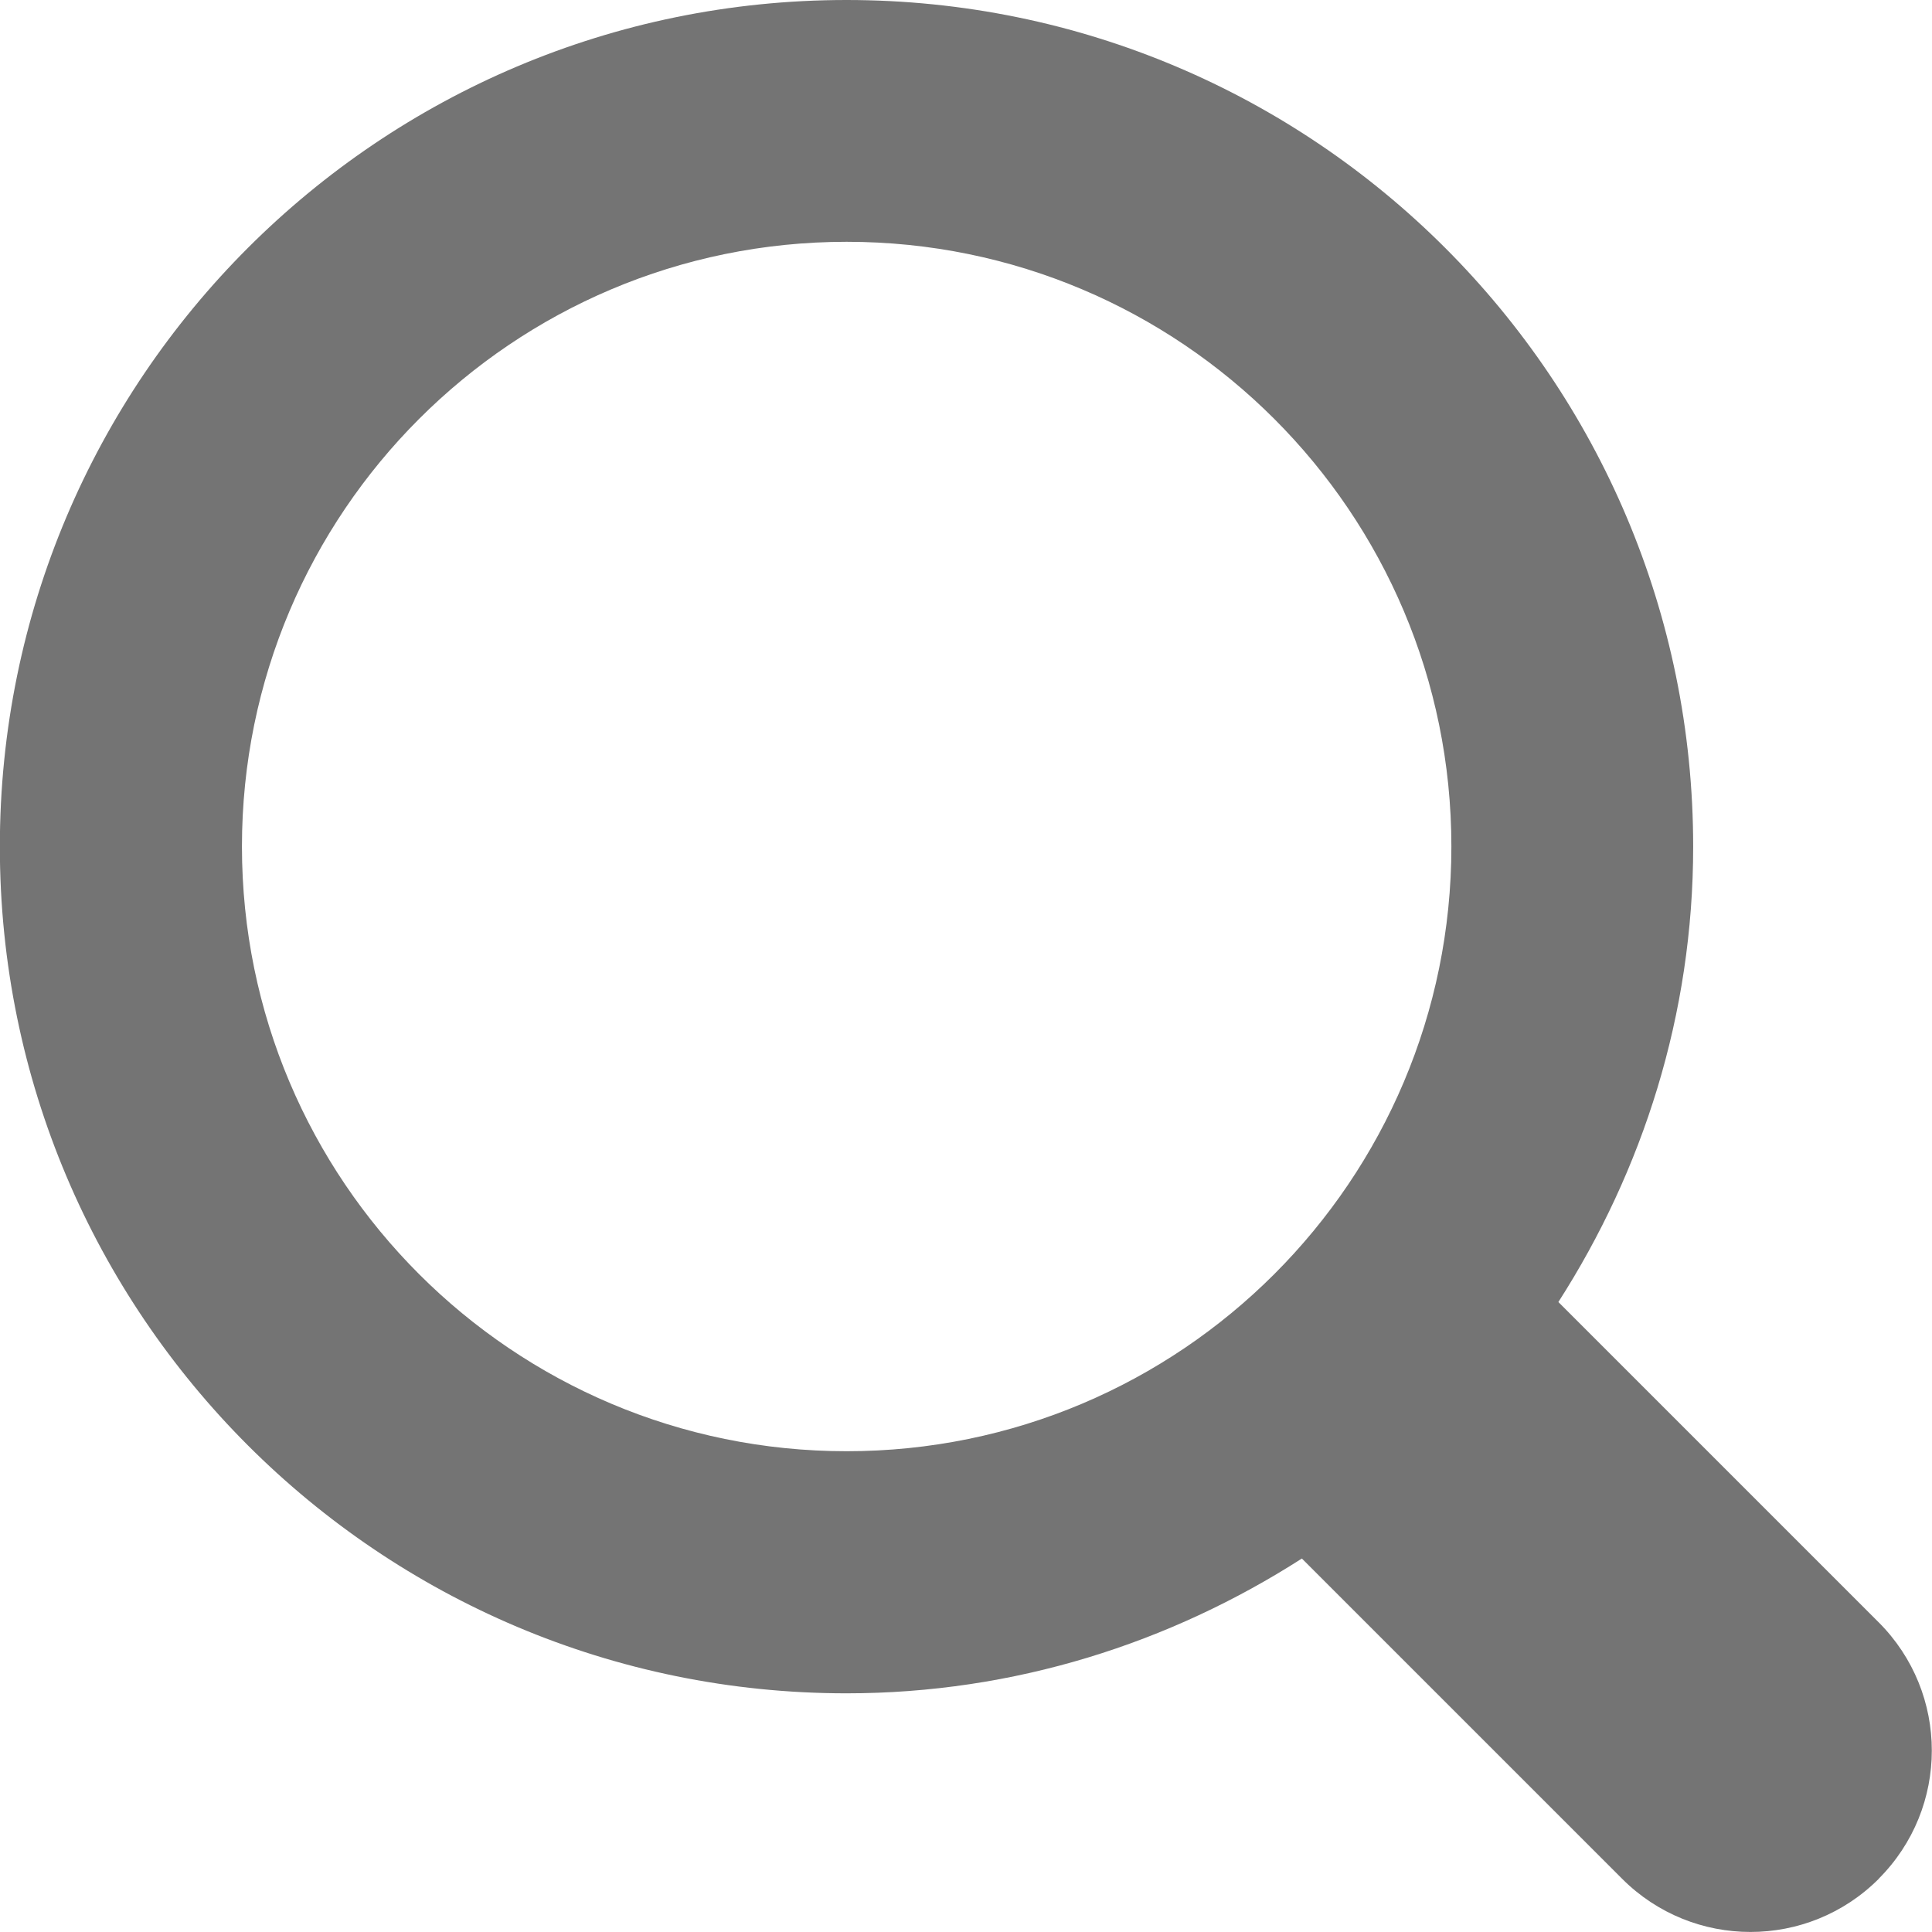
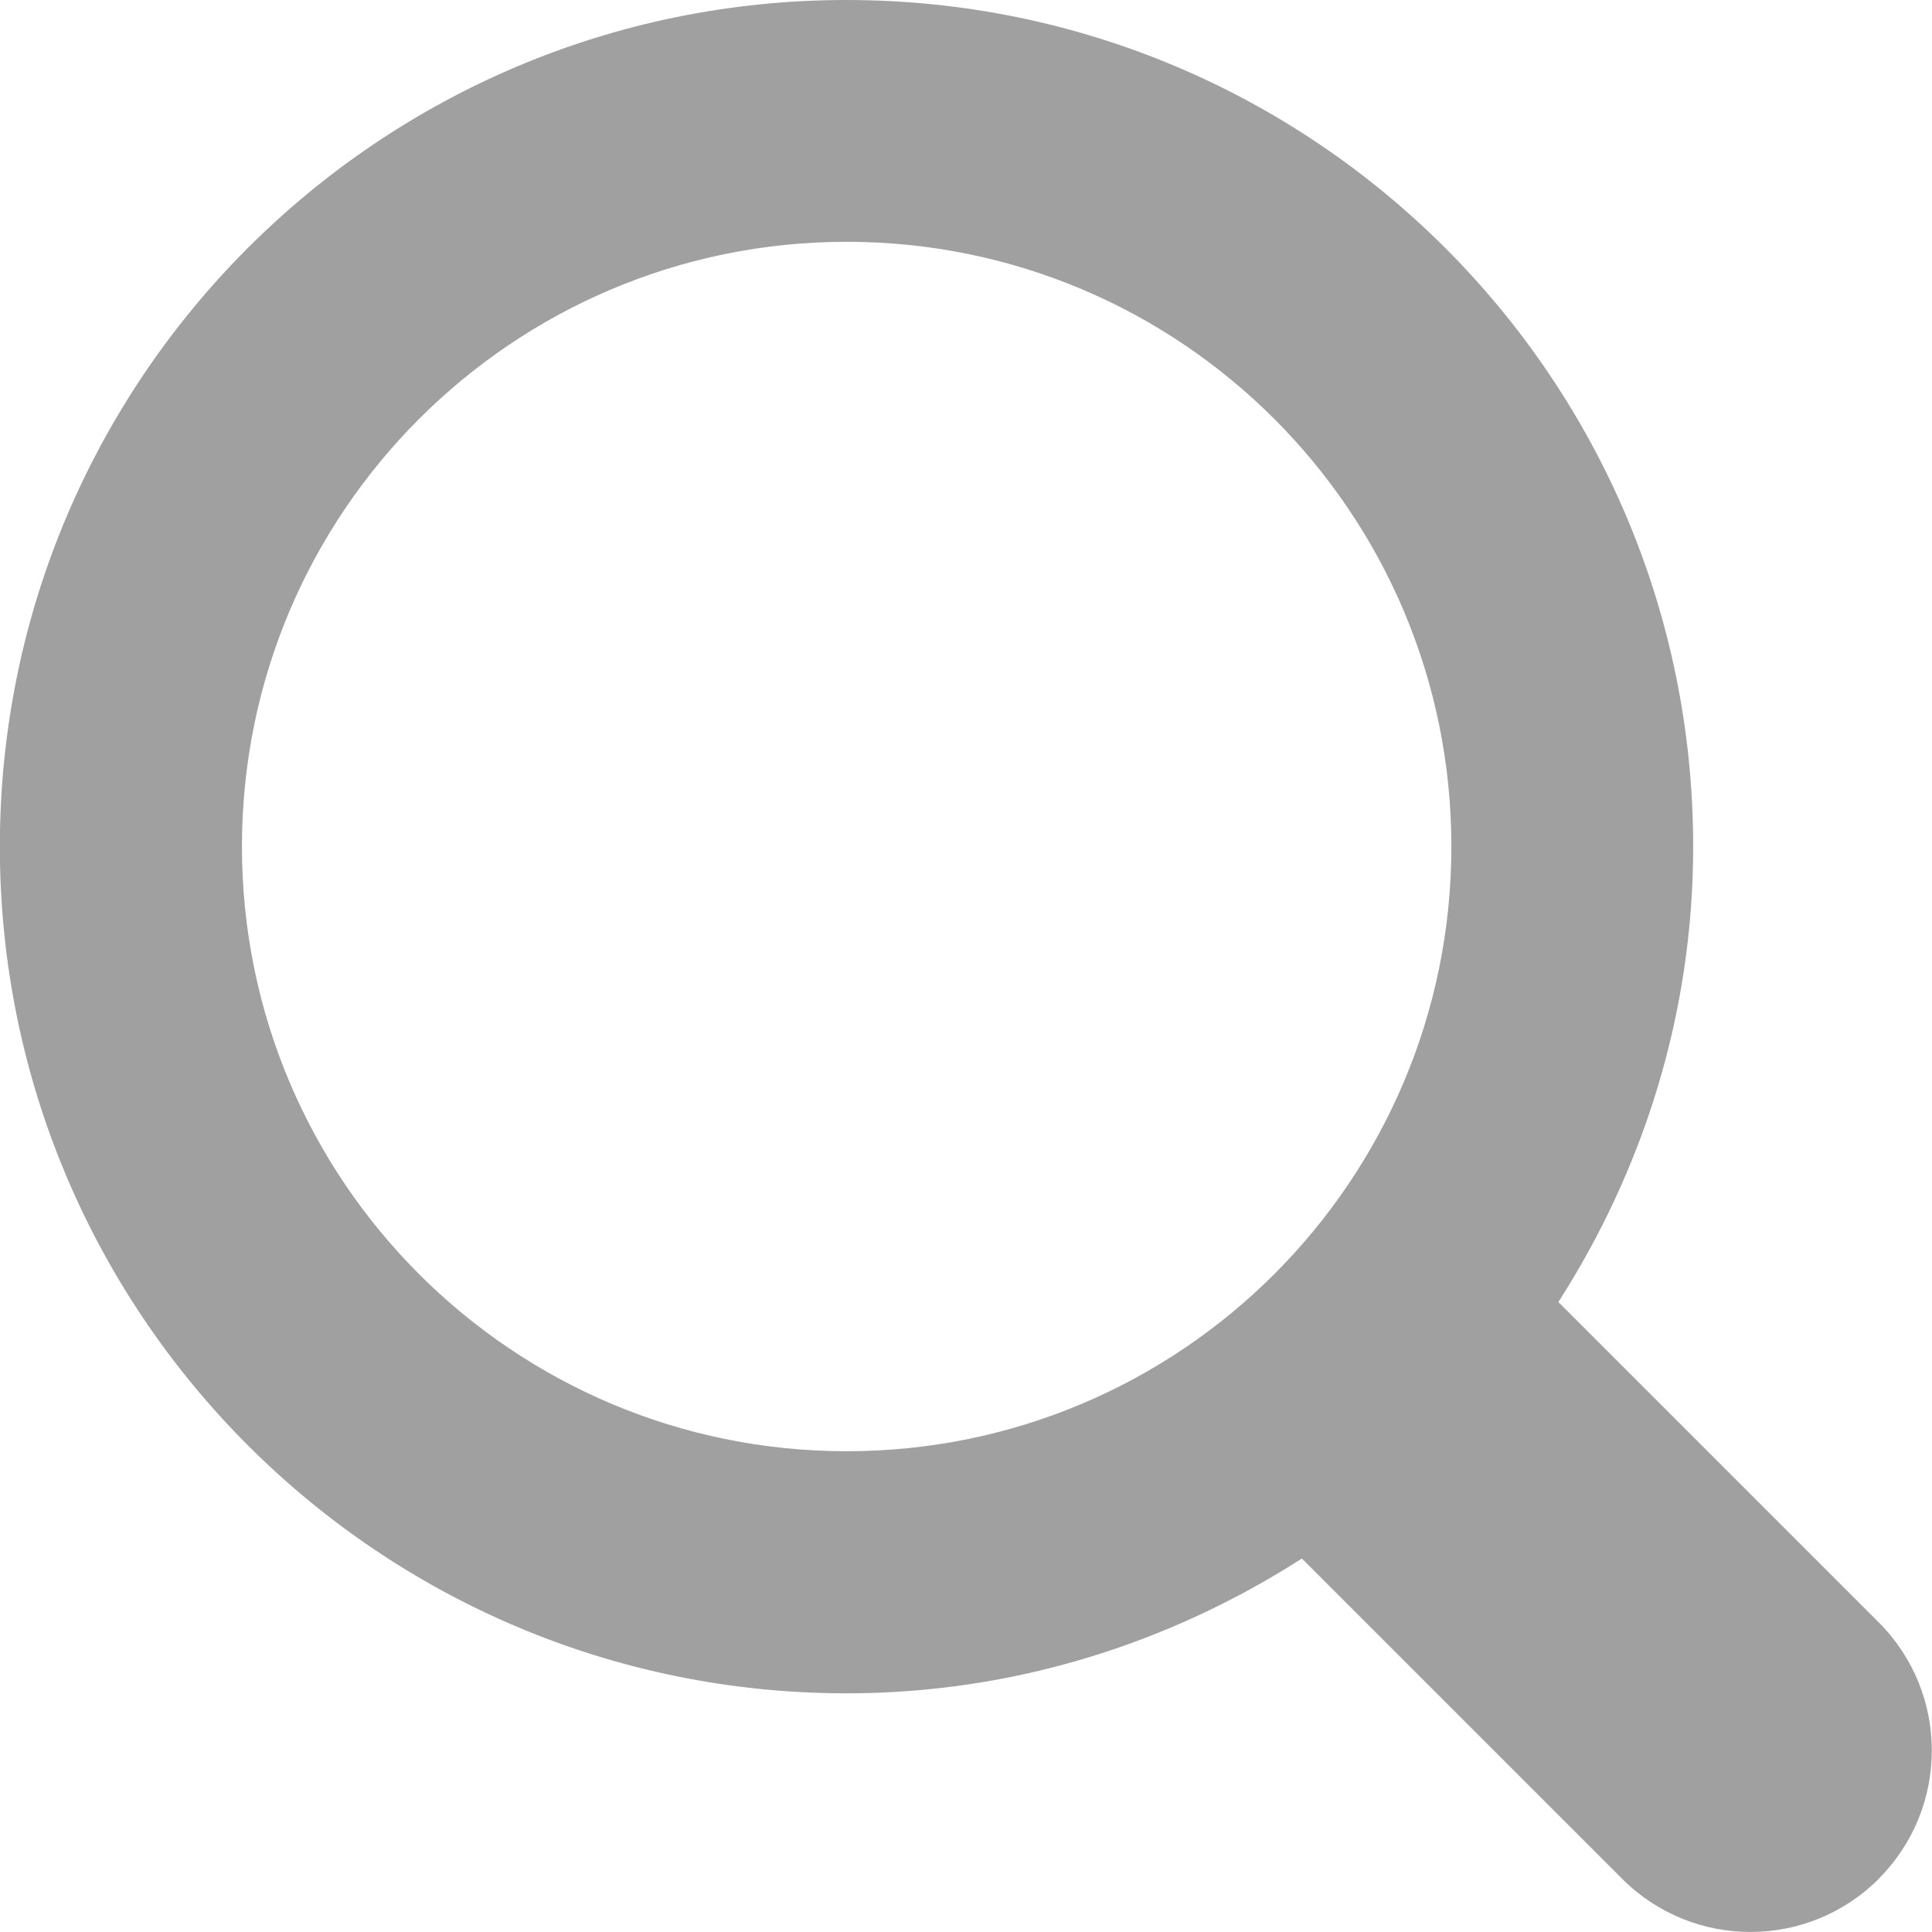
<svg xmlns="http://www.w3.org/2000/svg" width="13" height="13" version="1.1" viewBox="0 0 13 13">
  <g>
-     <path d="m12.642 12.642c-0.477 0.477-1.25 0.477-1.727 0l-2.155-2.155c-0.886 0.568-1.933 0.907-3.064 0.907-3.146 0-5.697-2.551-5.697-5.697 0-3.147 2.551-5.697 5.697-5.697 3.147 0 5.697 2.55 5.697 5.697 0 1.13-0.339 2.178-0.907 3.064l2.155 2.155c0.477 0.477 0.477 1.249 0 1.726zm-6.945-11.015c-2.247 0-4.069 1.822-4.069 4.069 0 2.248 1.822 4.069 4.069 4.069 2.248 0 4.069-1.822 4.069-4.069 0-2.248-1.822-4.069-4.069-4.069z" fill="#747474" />
+     <path d="m12.642 12.642c-0.477 0.477-1.25 0.477-1.727 0l-2.155-2.155c-0.886 0.568-1.933 0.907-3.064 0.907-3.146 0-5.697-2.551-5.697-5.697 0-3.147 2.551-5.697 5.697-5.697 3.147 0 5.697 2.55 5.697 5.697 0 1.13-0.339 2.178-0.907 3.064l2.155 2.155c0.477 0.477 0.477 1.249 0 1.726zm-6.945-11.015c-2.247 0-4.069 1.822-4.069 4.069 0 2.248 1.822 4.069 4.069 4.069 2.248 0 4.069-1.822 4.069-4.069 0-2.248-1.822-4.069-4.069-4.069z" fill="#a0a0a0" />
  </g>
</svg>
